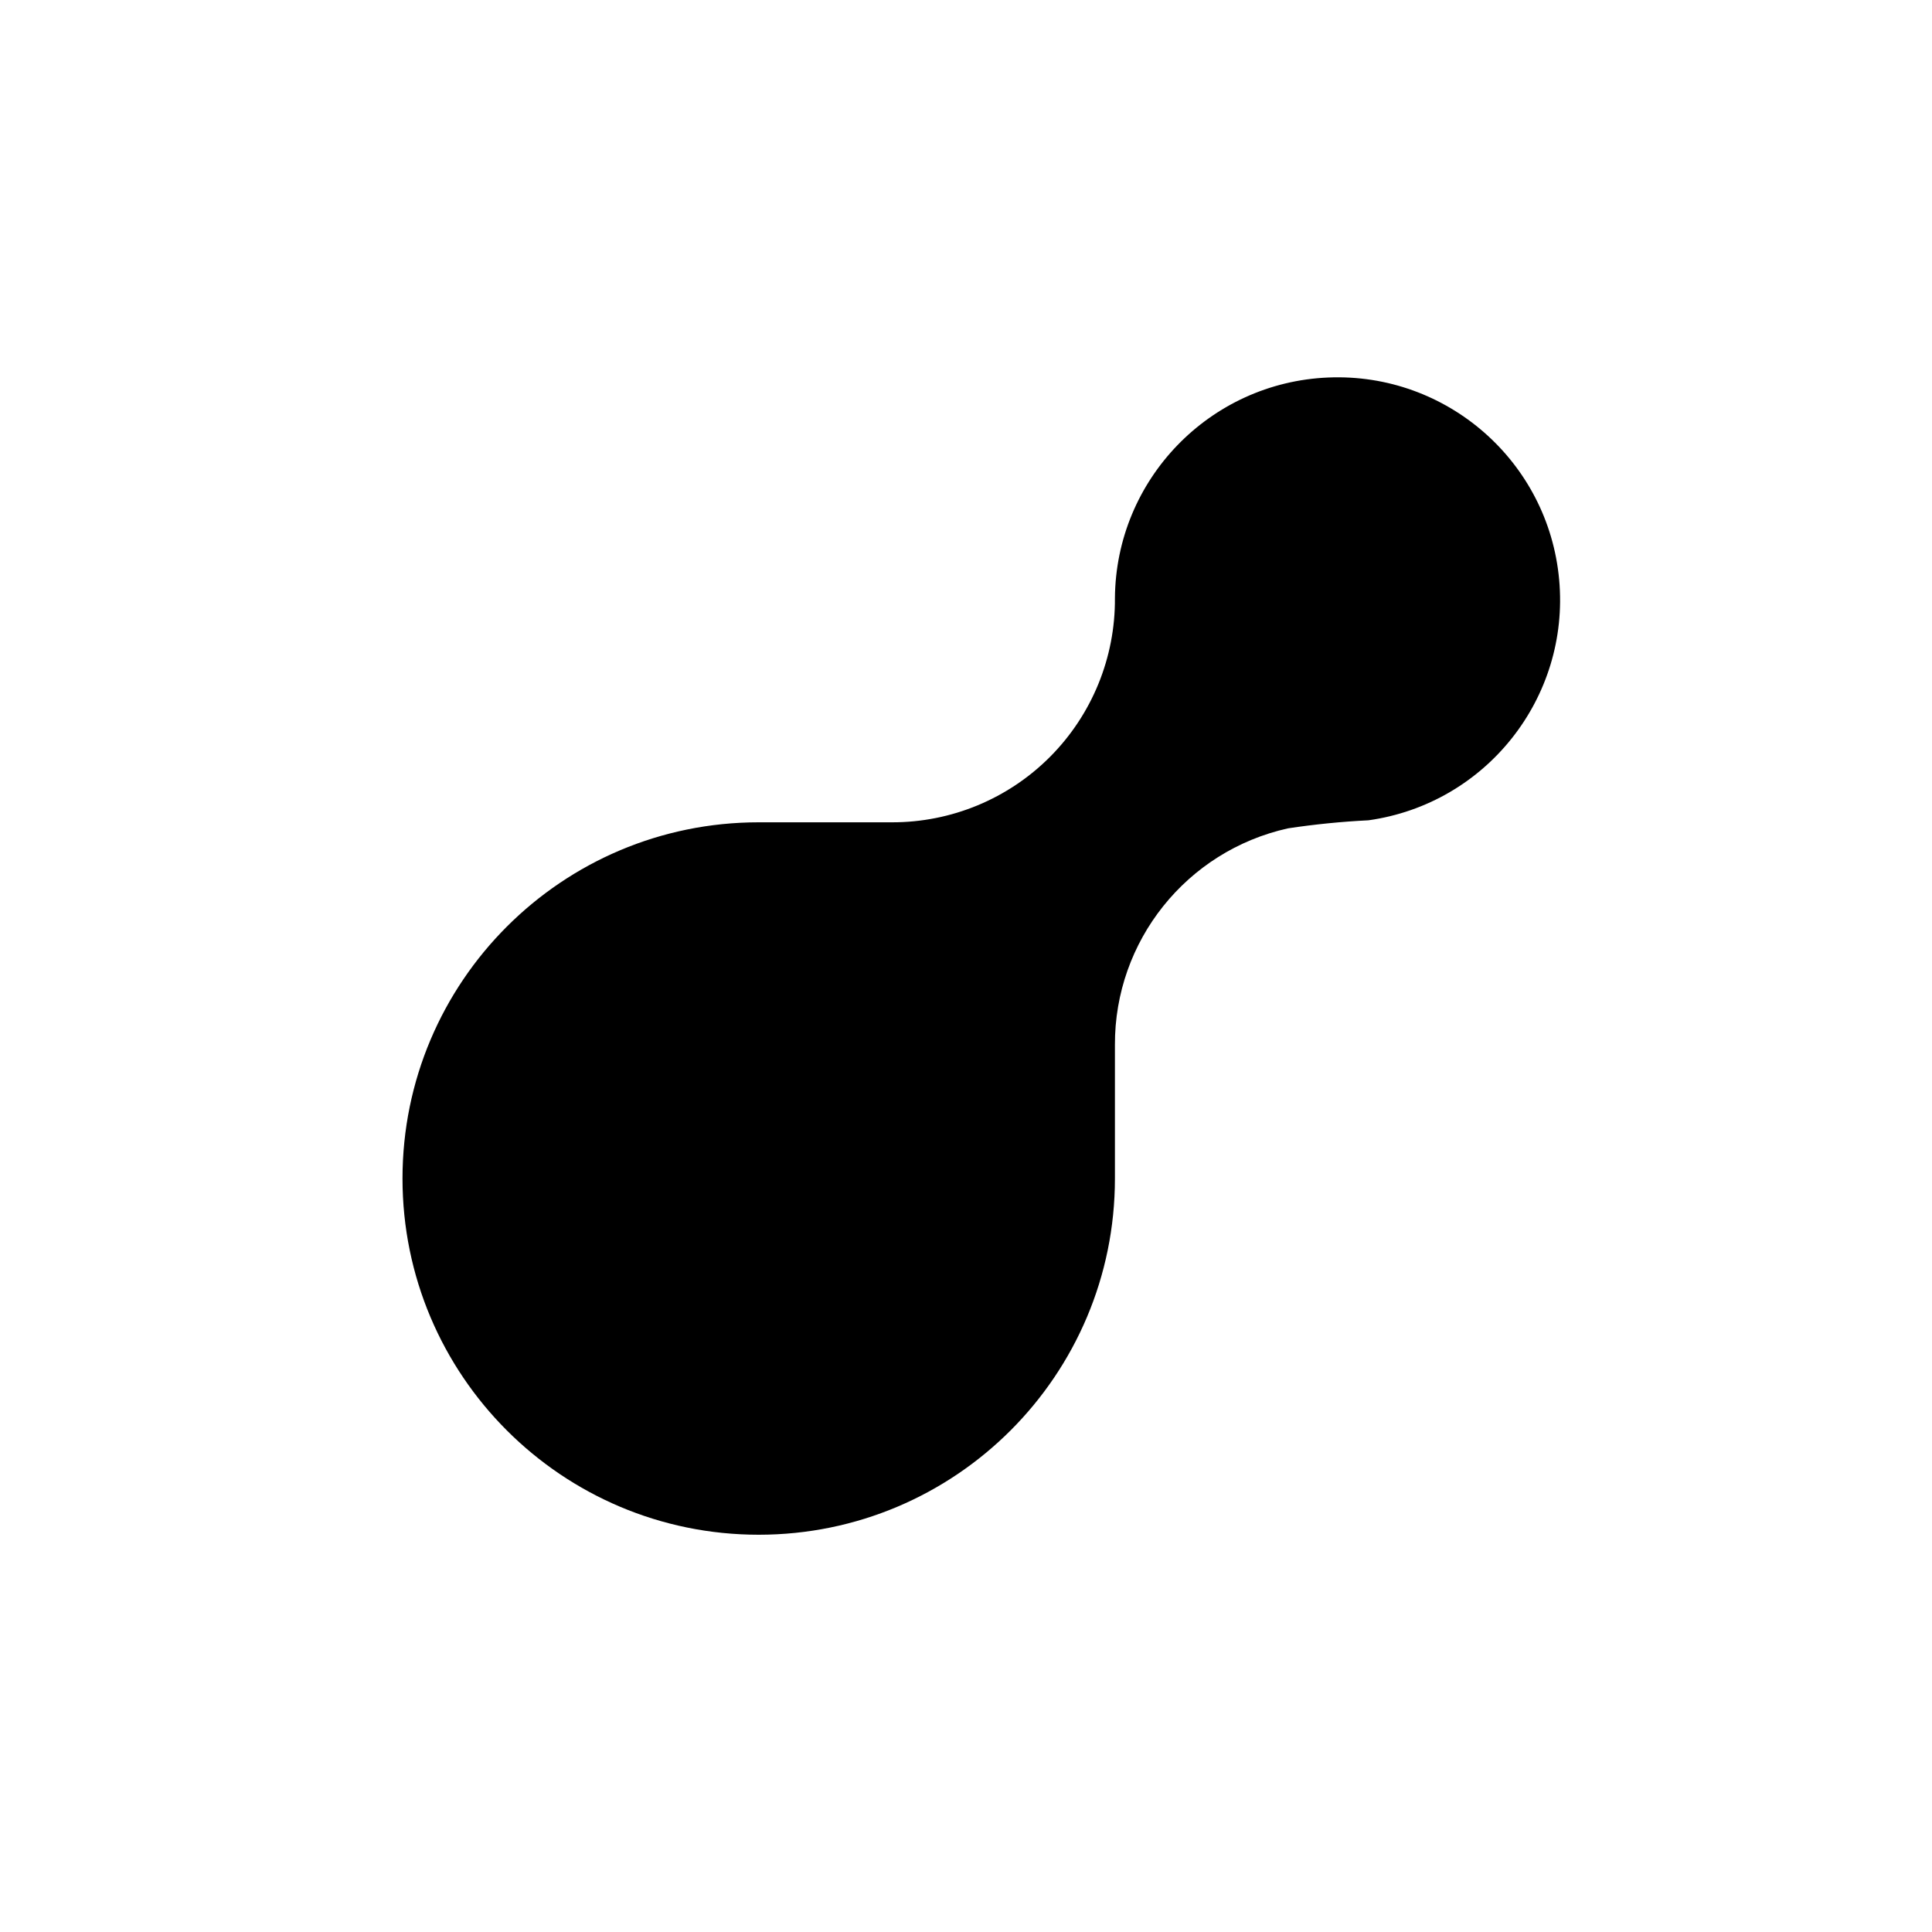
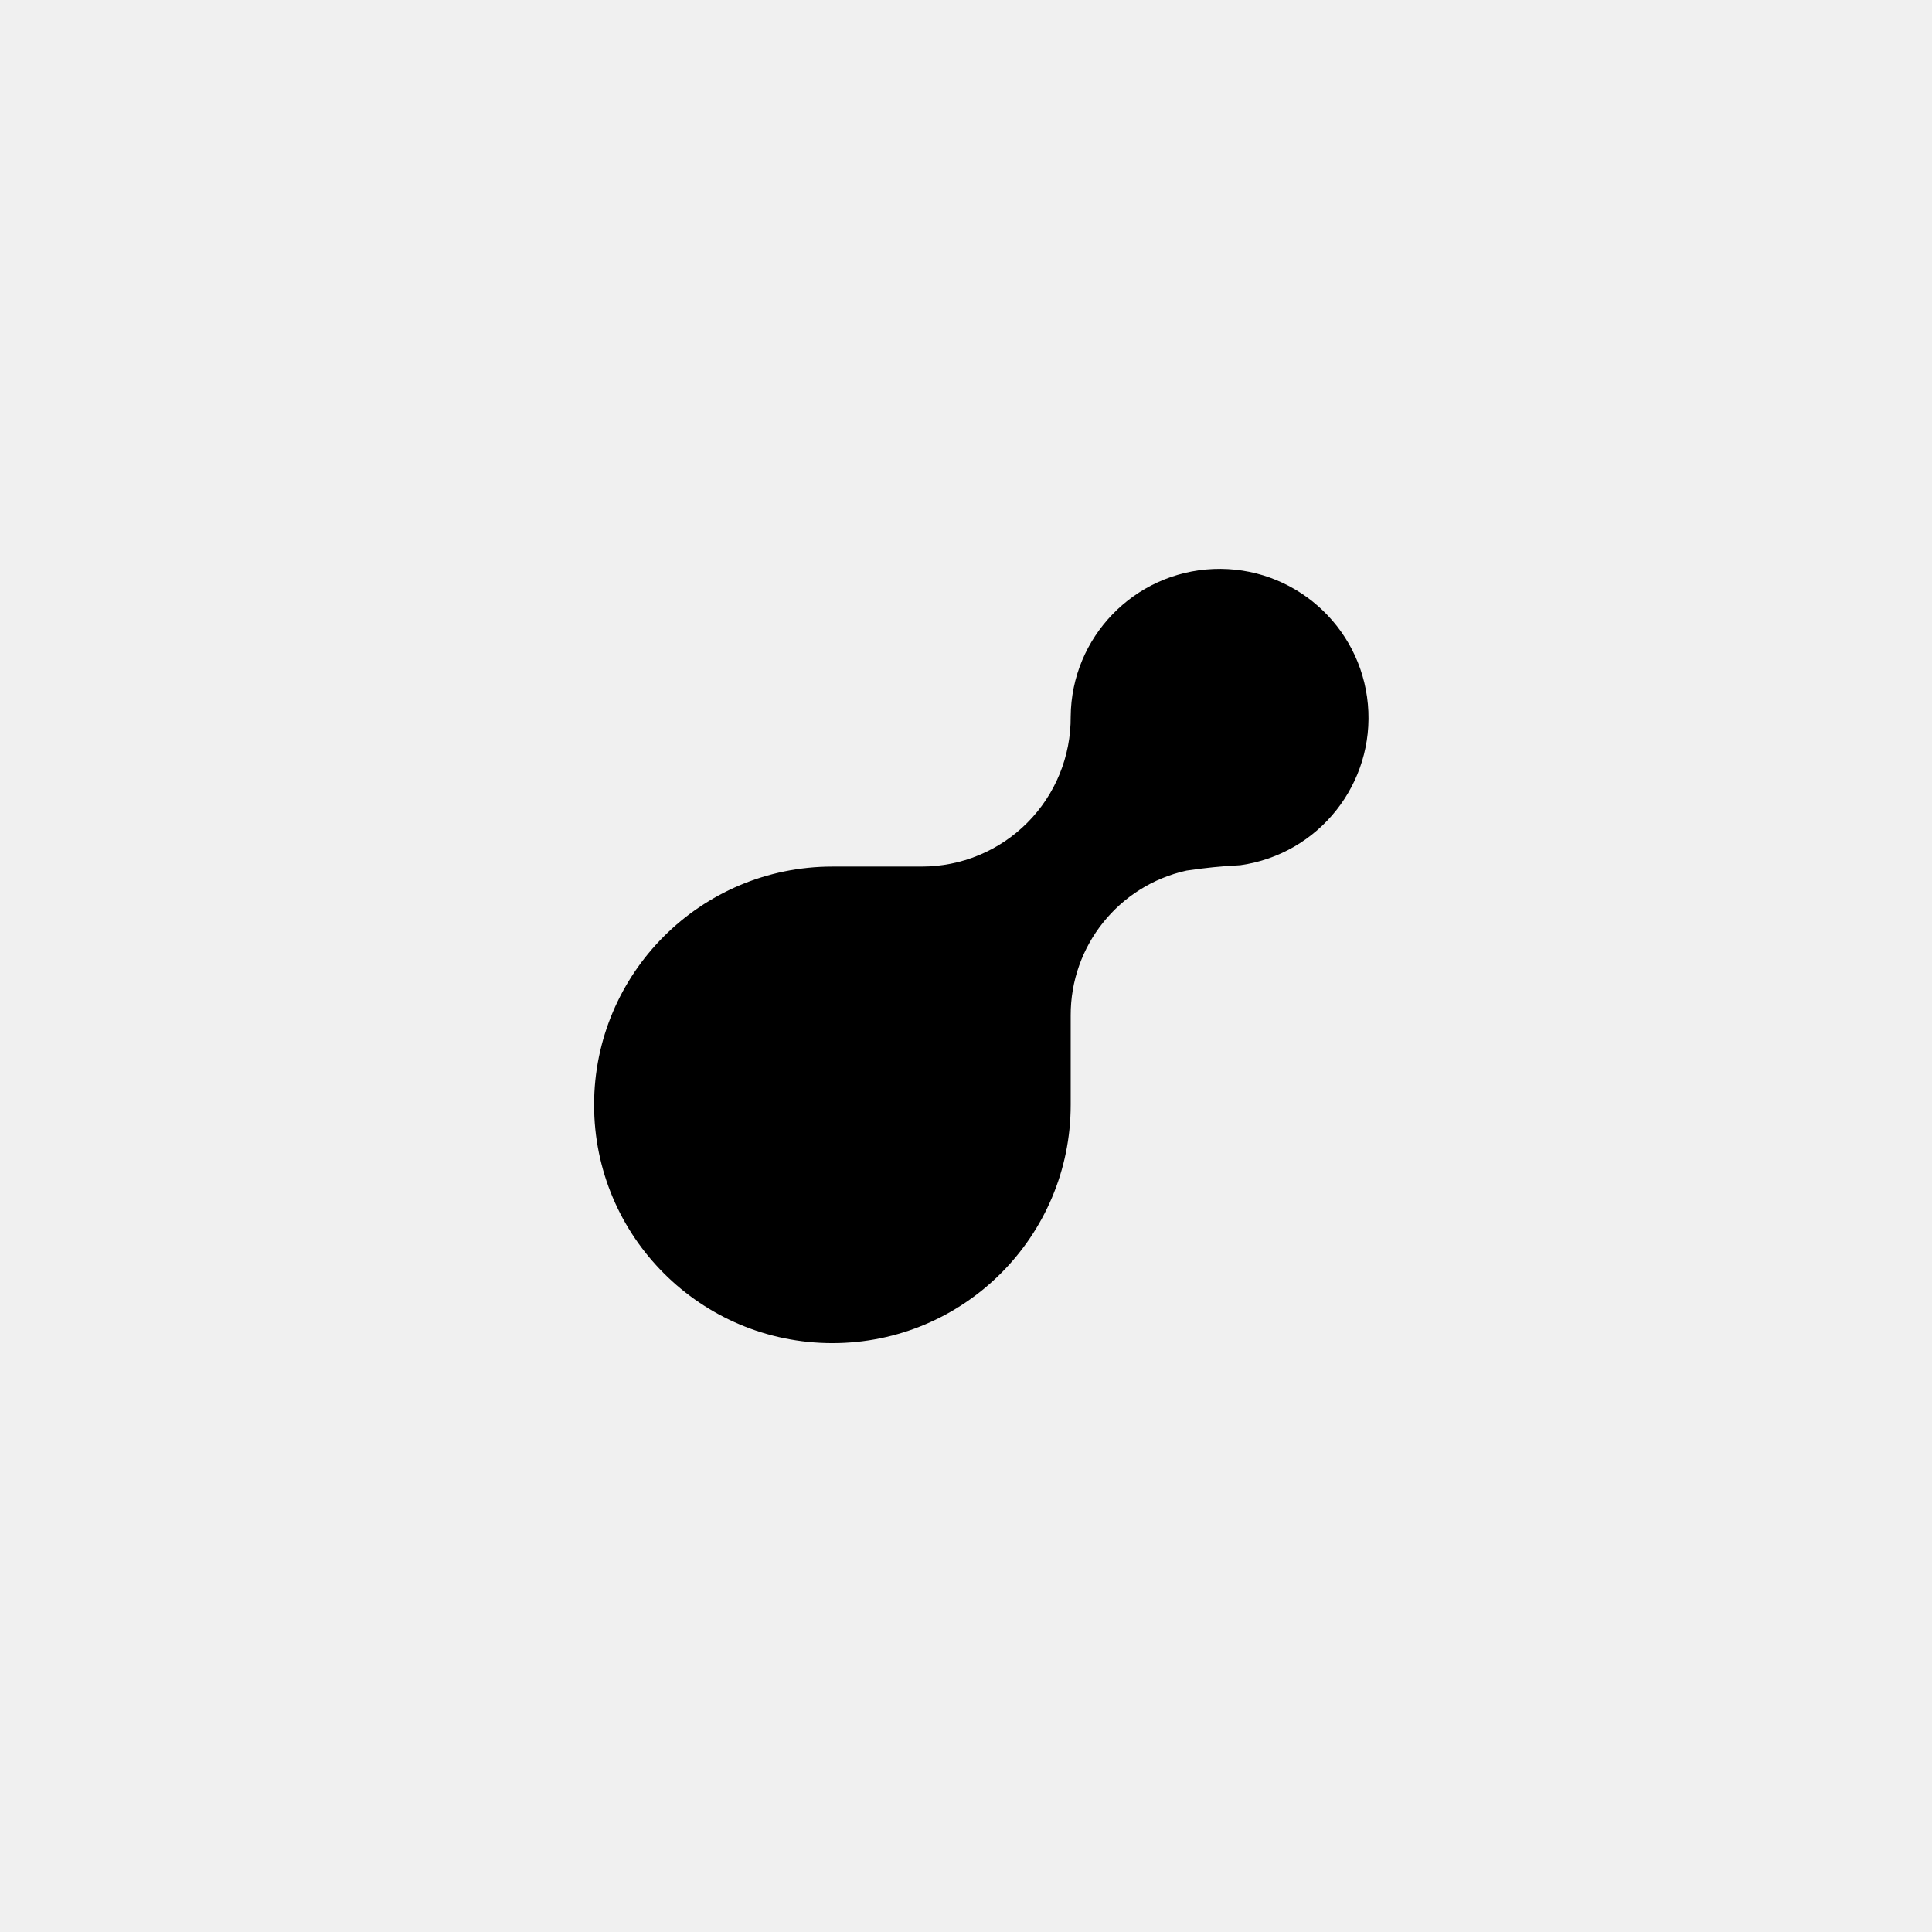
<svg xmlns="http://www.w3.org/2000/svg" width="48" height="48" viewBox="0 0 48 48" fill="none">
-   <g clip-path="url(#clip0_4_31)">
-     <rect width="48" height="48" fill="white" />
-     <path d="M37.6 0H10.4C4.656 0 0 4.656 0 10.4V37.6C0 43.344 4.656 48 10.4 48H37.6C43.344 48 48 43.344 48 37.6V10.4C48 4.656 43.344 0 37.6 0Z" fill="white" />
-     <path d="M27.7 14.86C27.711 16.335 27.131 17.754 26.091 18.8C25.051 19.846 23.635 20.433 22.16 20.43H18.85C13.962 20.43 10 24.392 10 29.28C10 34.168 13.962 38.13 18.85 38.13C23.738 38.13 27.7 34.168 27.7 29.28V25.96C27.69 23.379 29.48 21.14 32 20.58C32.663 20.48 33.33 20.413 34 20.38C36.92 19.969 39.004 17.34 38.737 14.404C38.471 11.468 35.947 9.257 33.002 9.379C30.056 9.5 27.723 11.912 27.7 14.86Z" fill="black" />
-   </g>
-   <defs>
-     <clipPath id="clip0_4_31">
-       <rect width="48" height="48" fill="white" />
-     </clipPath>
-   </defs>
+   <path d="M26.601 17.803C26.608 18.79 26.221 19.739 25.525 20.439C24.829 21.139 23.882 21.531 22.895 21.53H20.681C17.411 21.53 14.76 24.18 14.76 27.45C14.76 30.72 17.411 33.37 20.681 33.37C23.95 33.37 26.601 30.72 26.601 27.45V25.229C26.595 23.502 27.792 22.004 29.478 21.63C29.921 21.563 30.368 21.518 30.816 21.496C32.769 21.221 34.163 19.463 33.985 17.498C33.806 15.534 32.118 14.055 30.148 14.136C28.177 14.218 26.617 15.831 26.601 17.803Z" fill="black" />
</svg>
